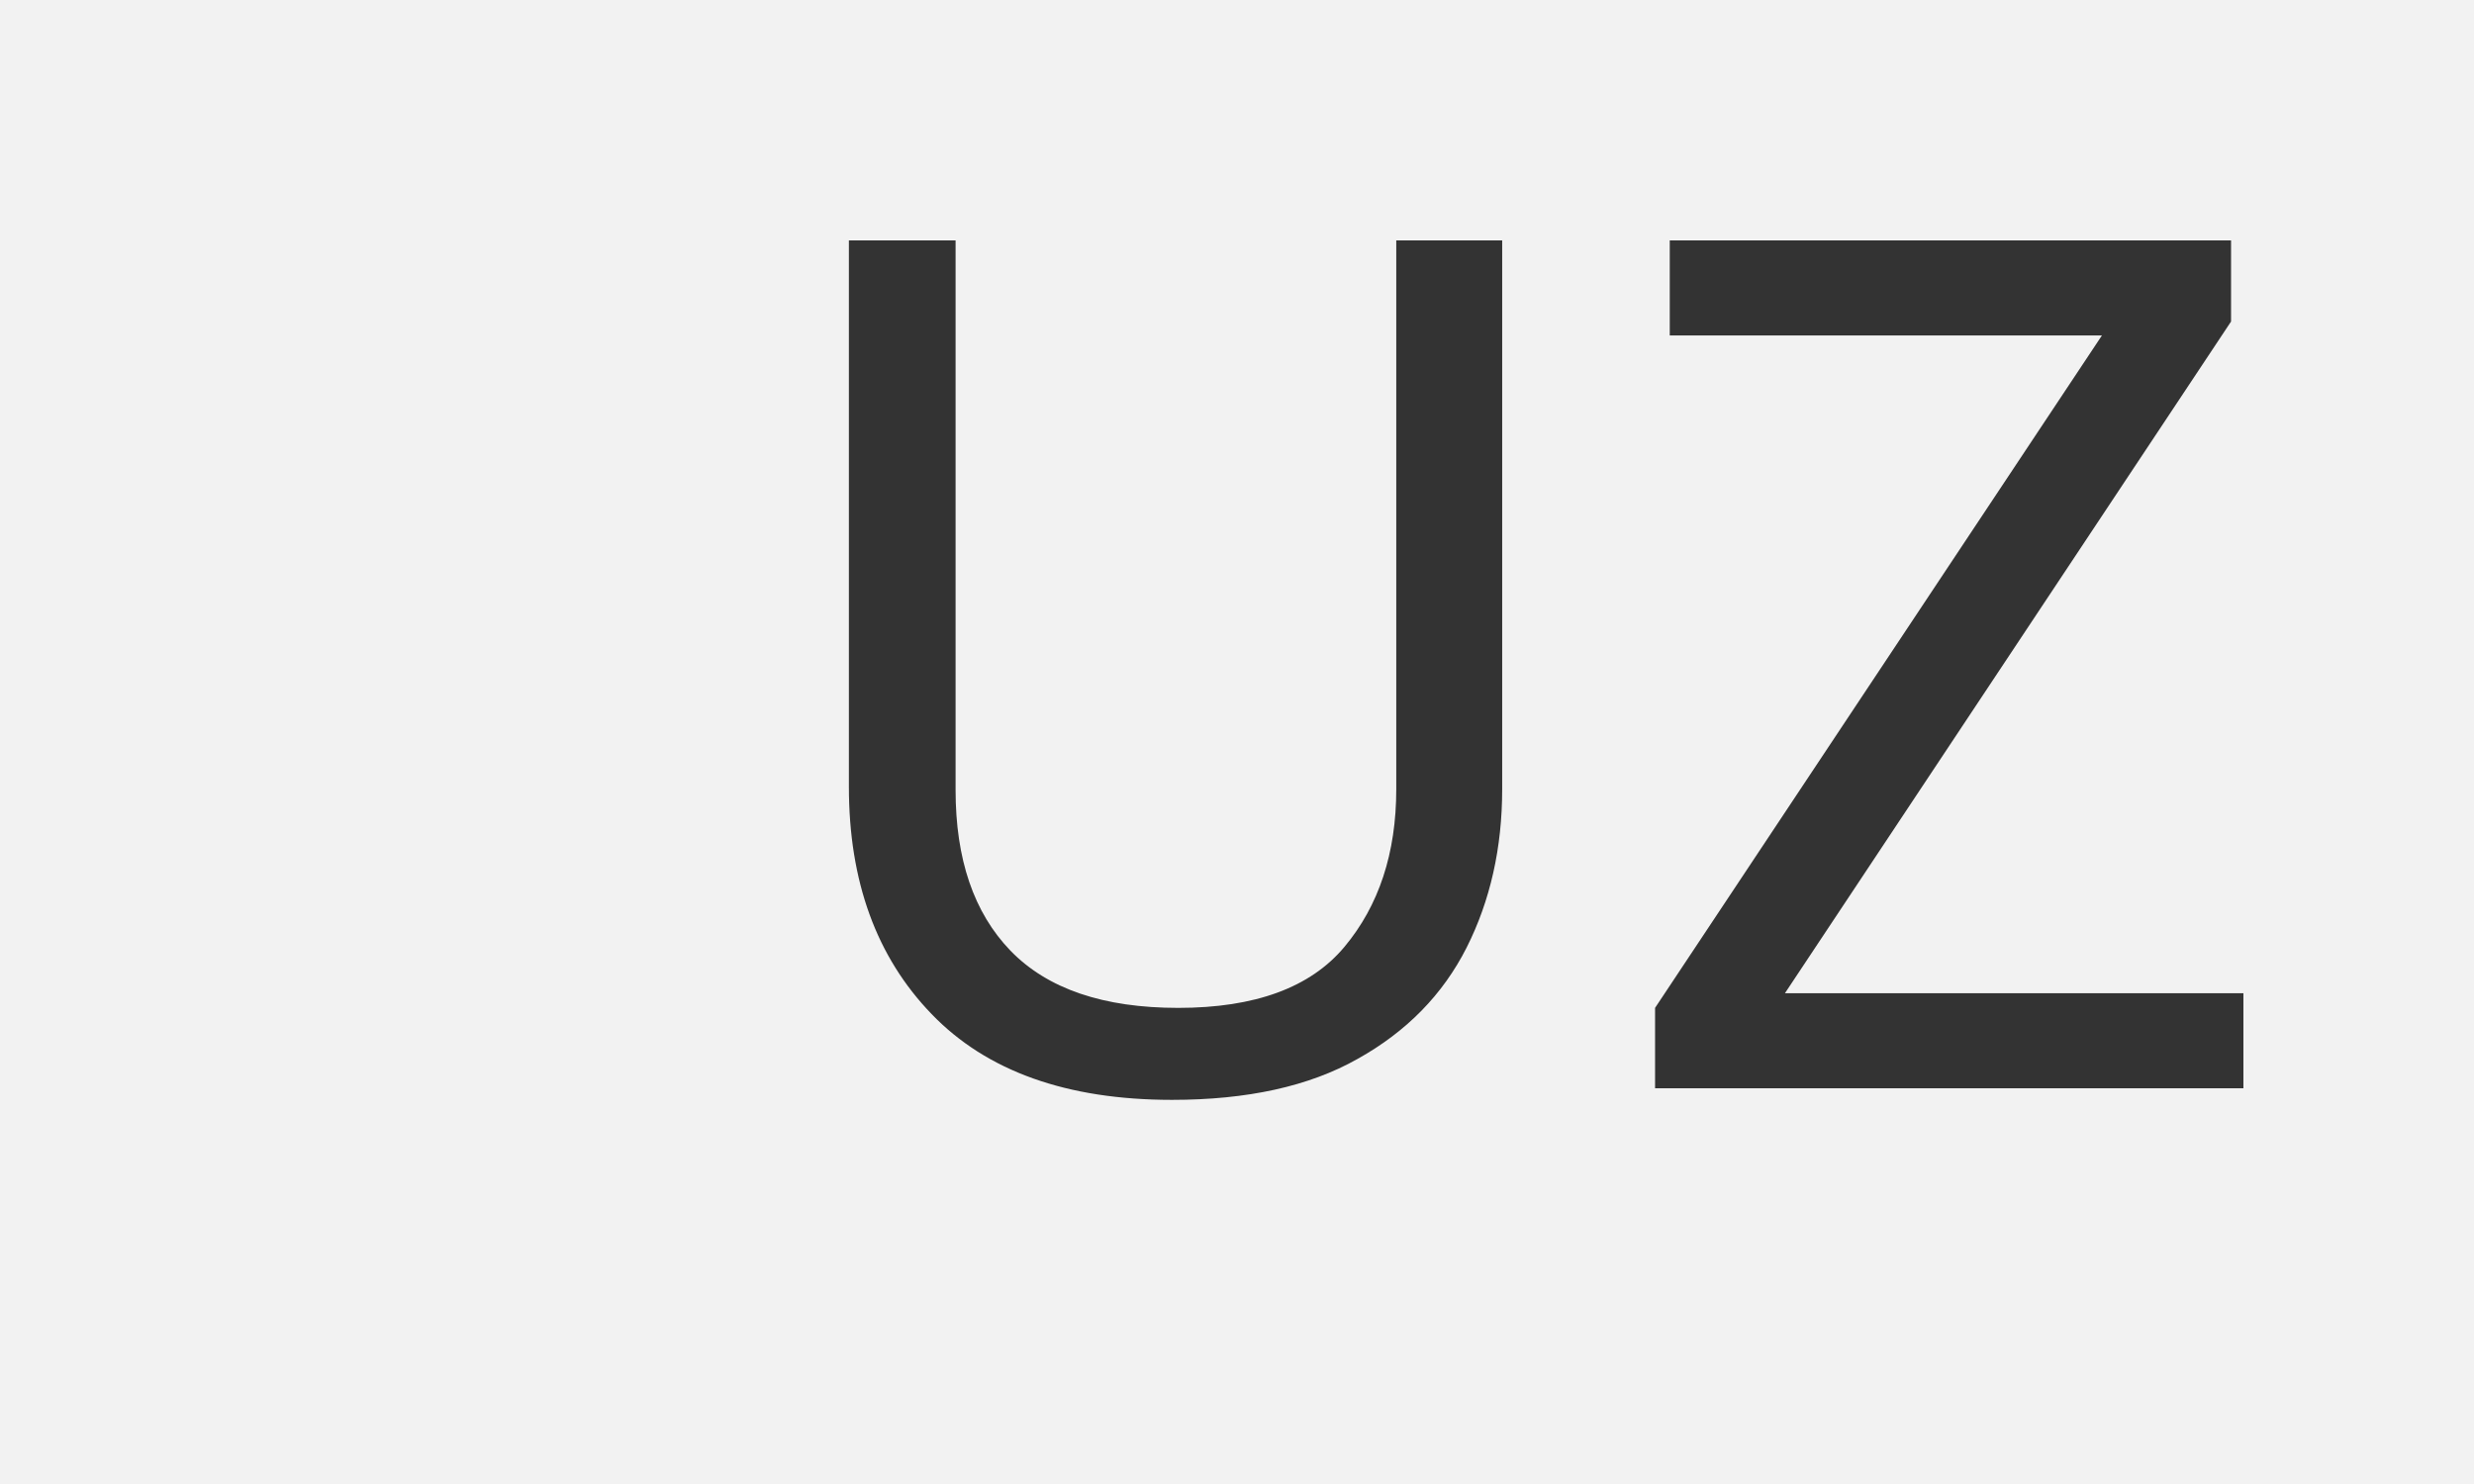
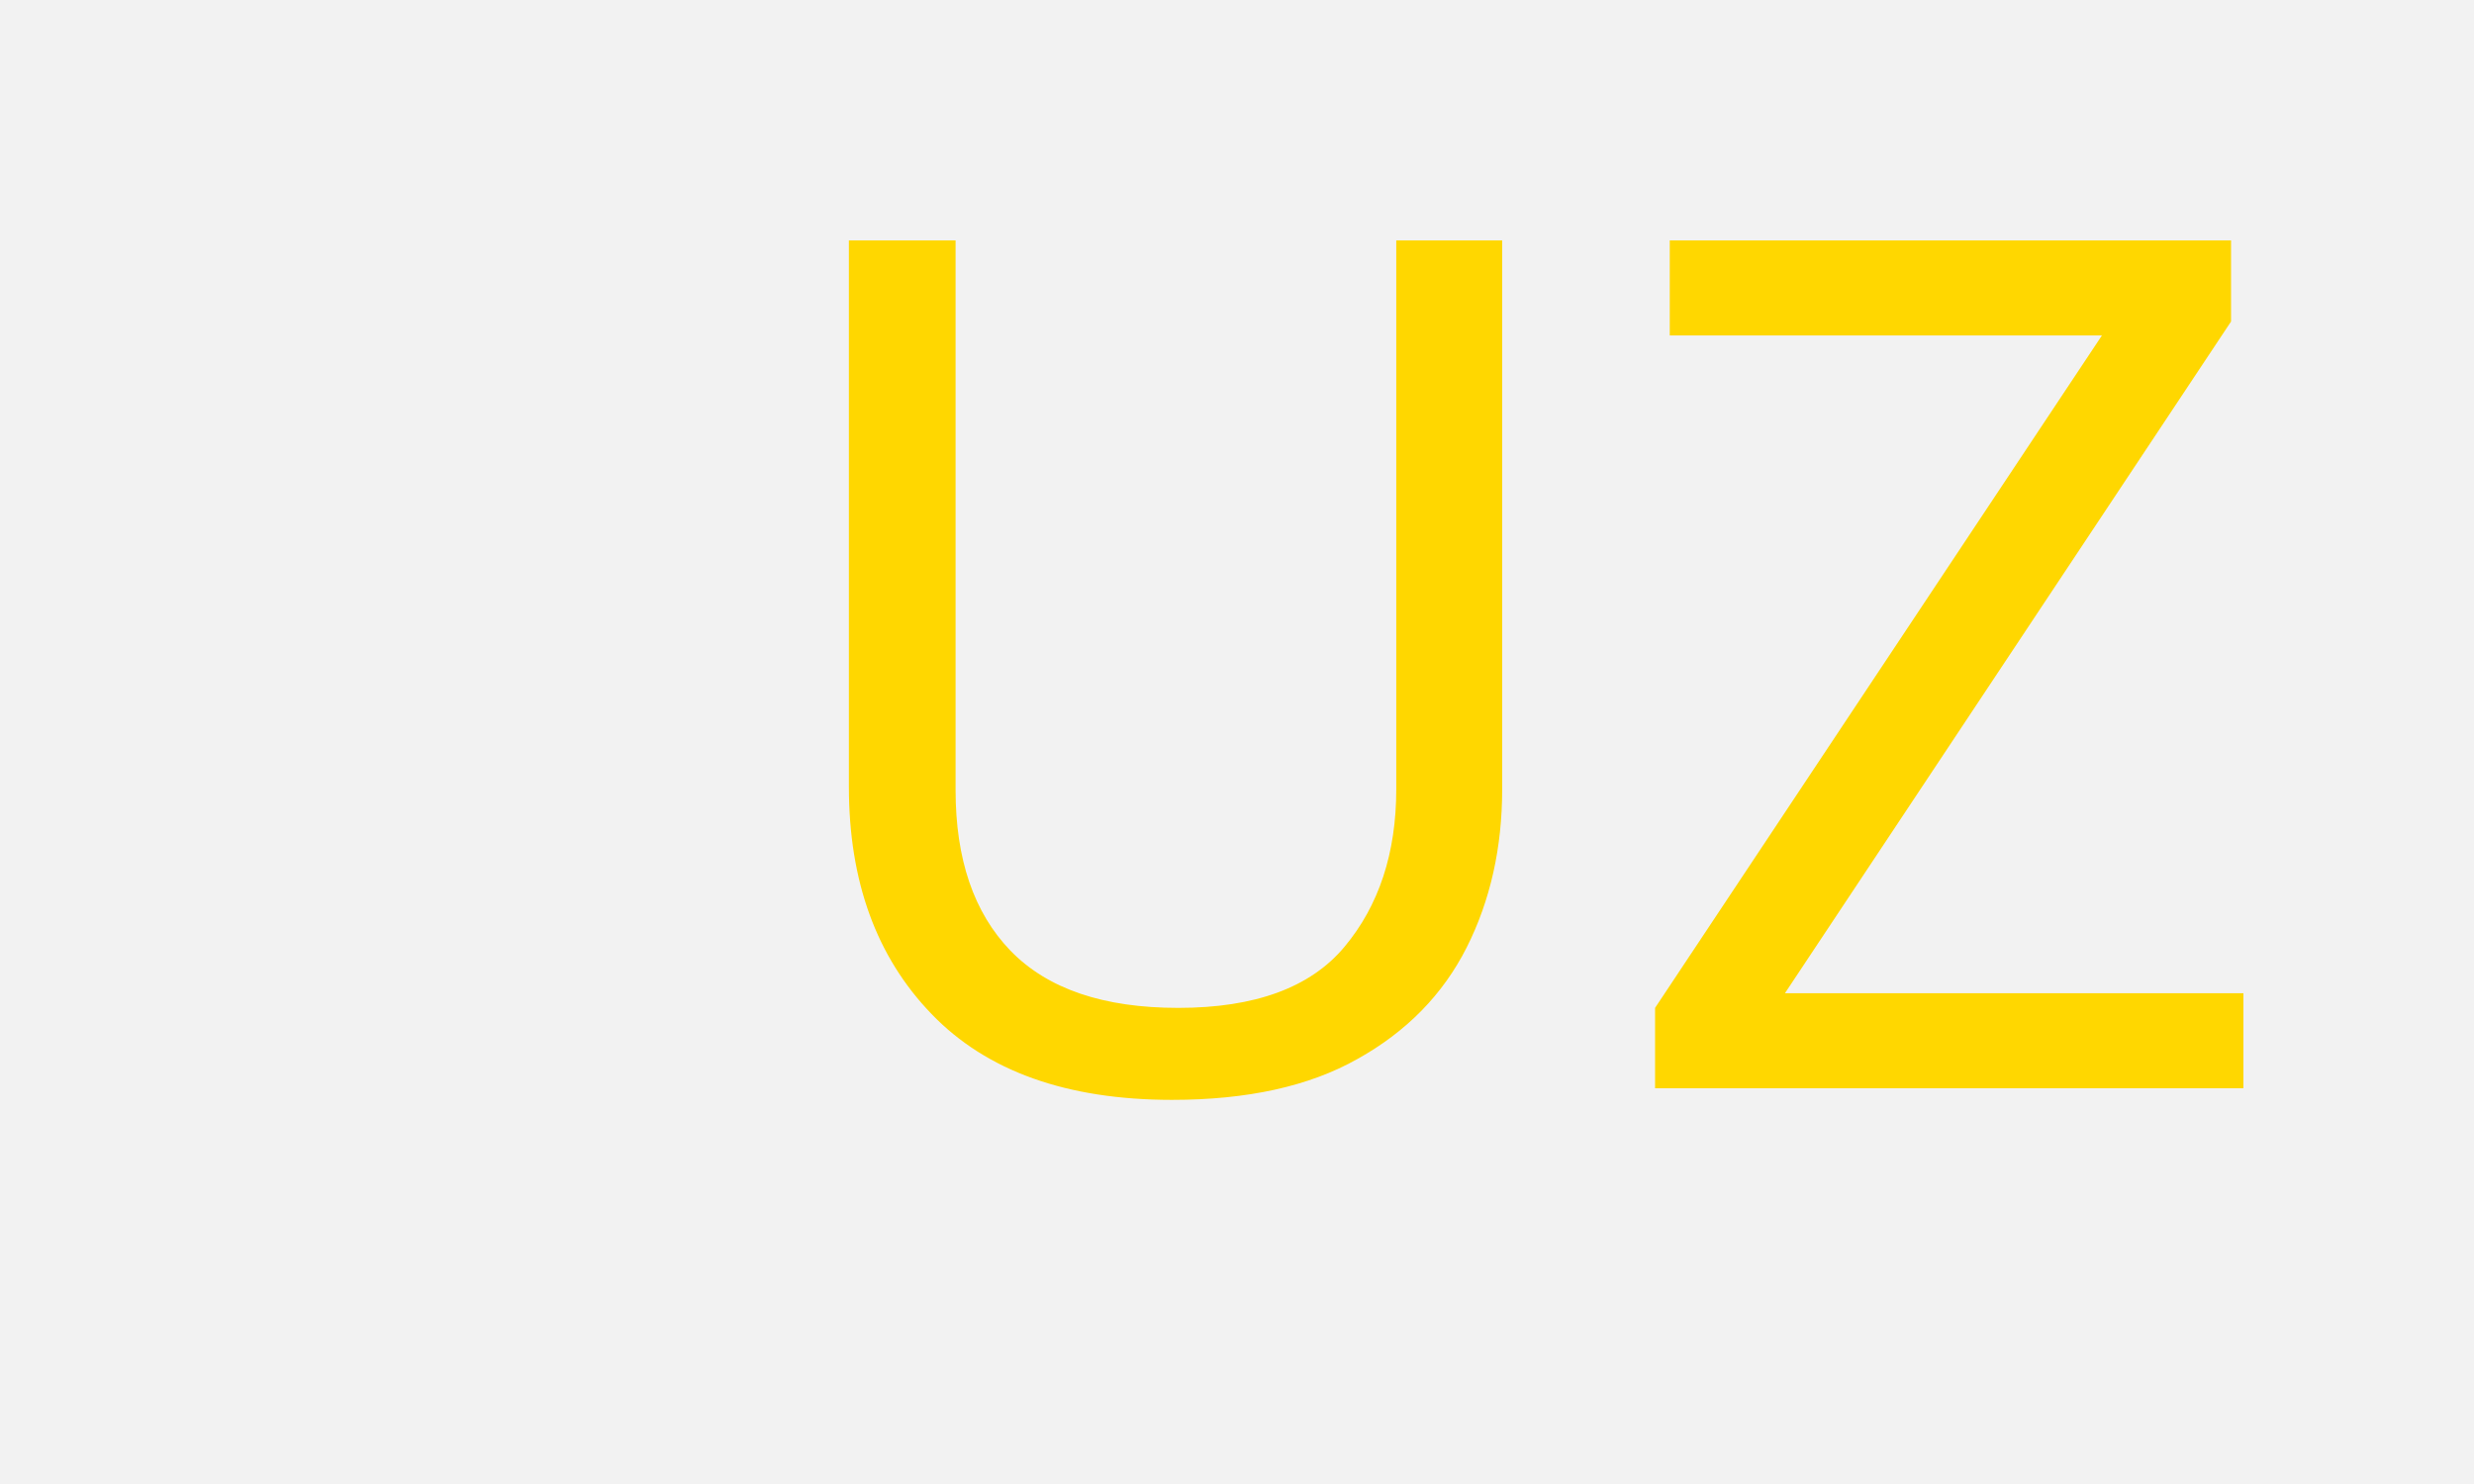
<svg xmlns="http://www.w3.org/2000/svg" width="50" height="30" viewBox="0 0 50 30" fill="none">
  <rect width="50" height="30" fill="#F2F2F2" />
-   <text x="15" y="22" fill="#333333" font-size="24" font-family="sans-serif">UZ</text>
+   <text x="15" y="22" fill="gold" font-size="24" font-family="sans-serif">UZ</text>
</svg>
